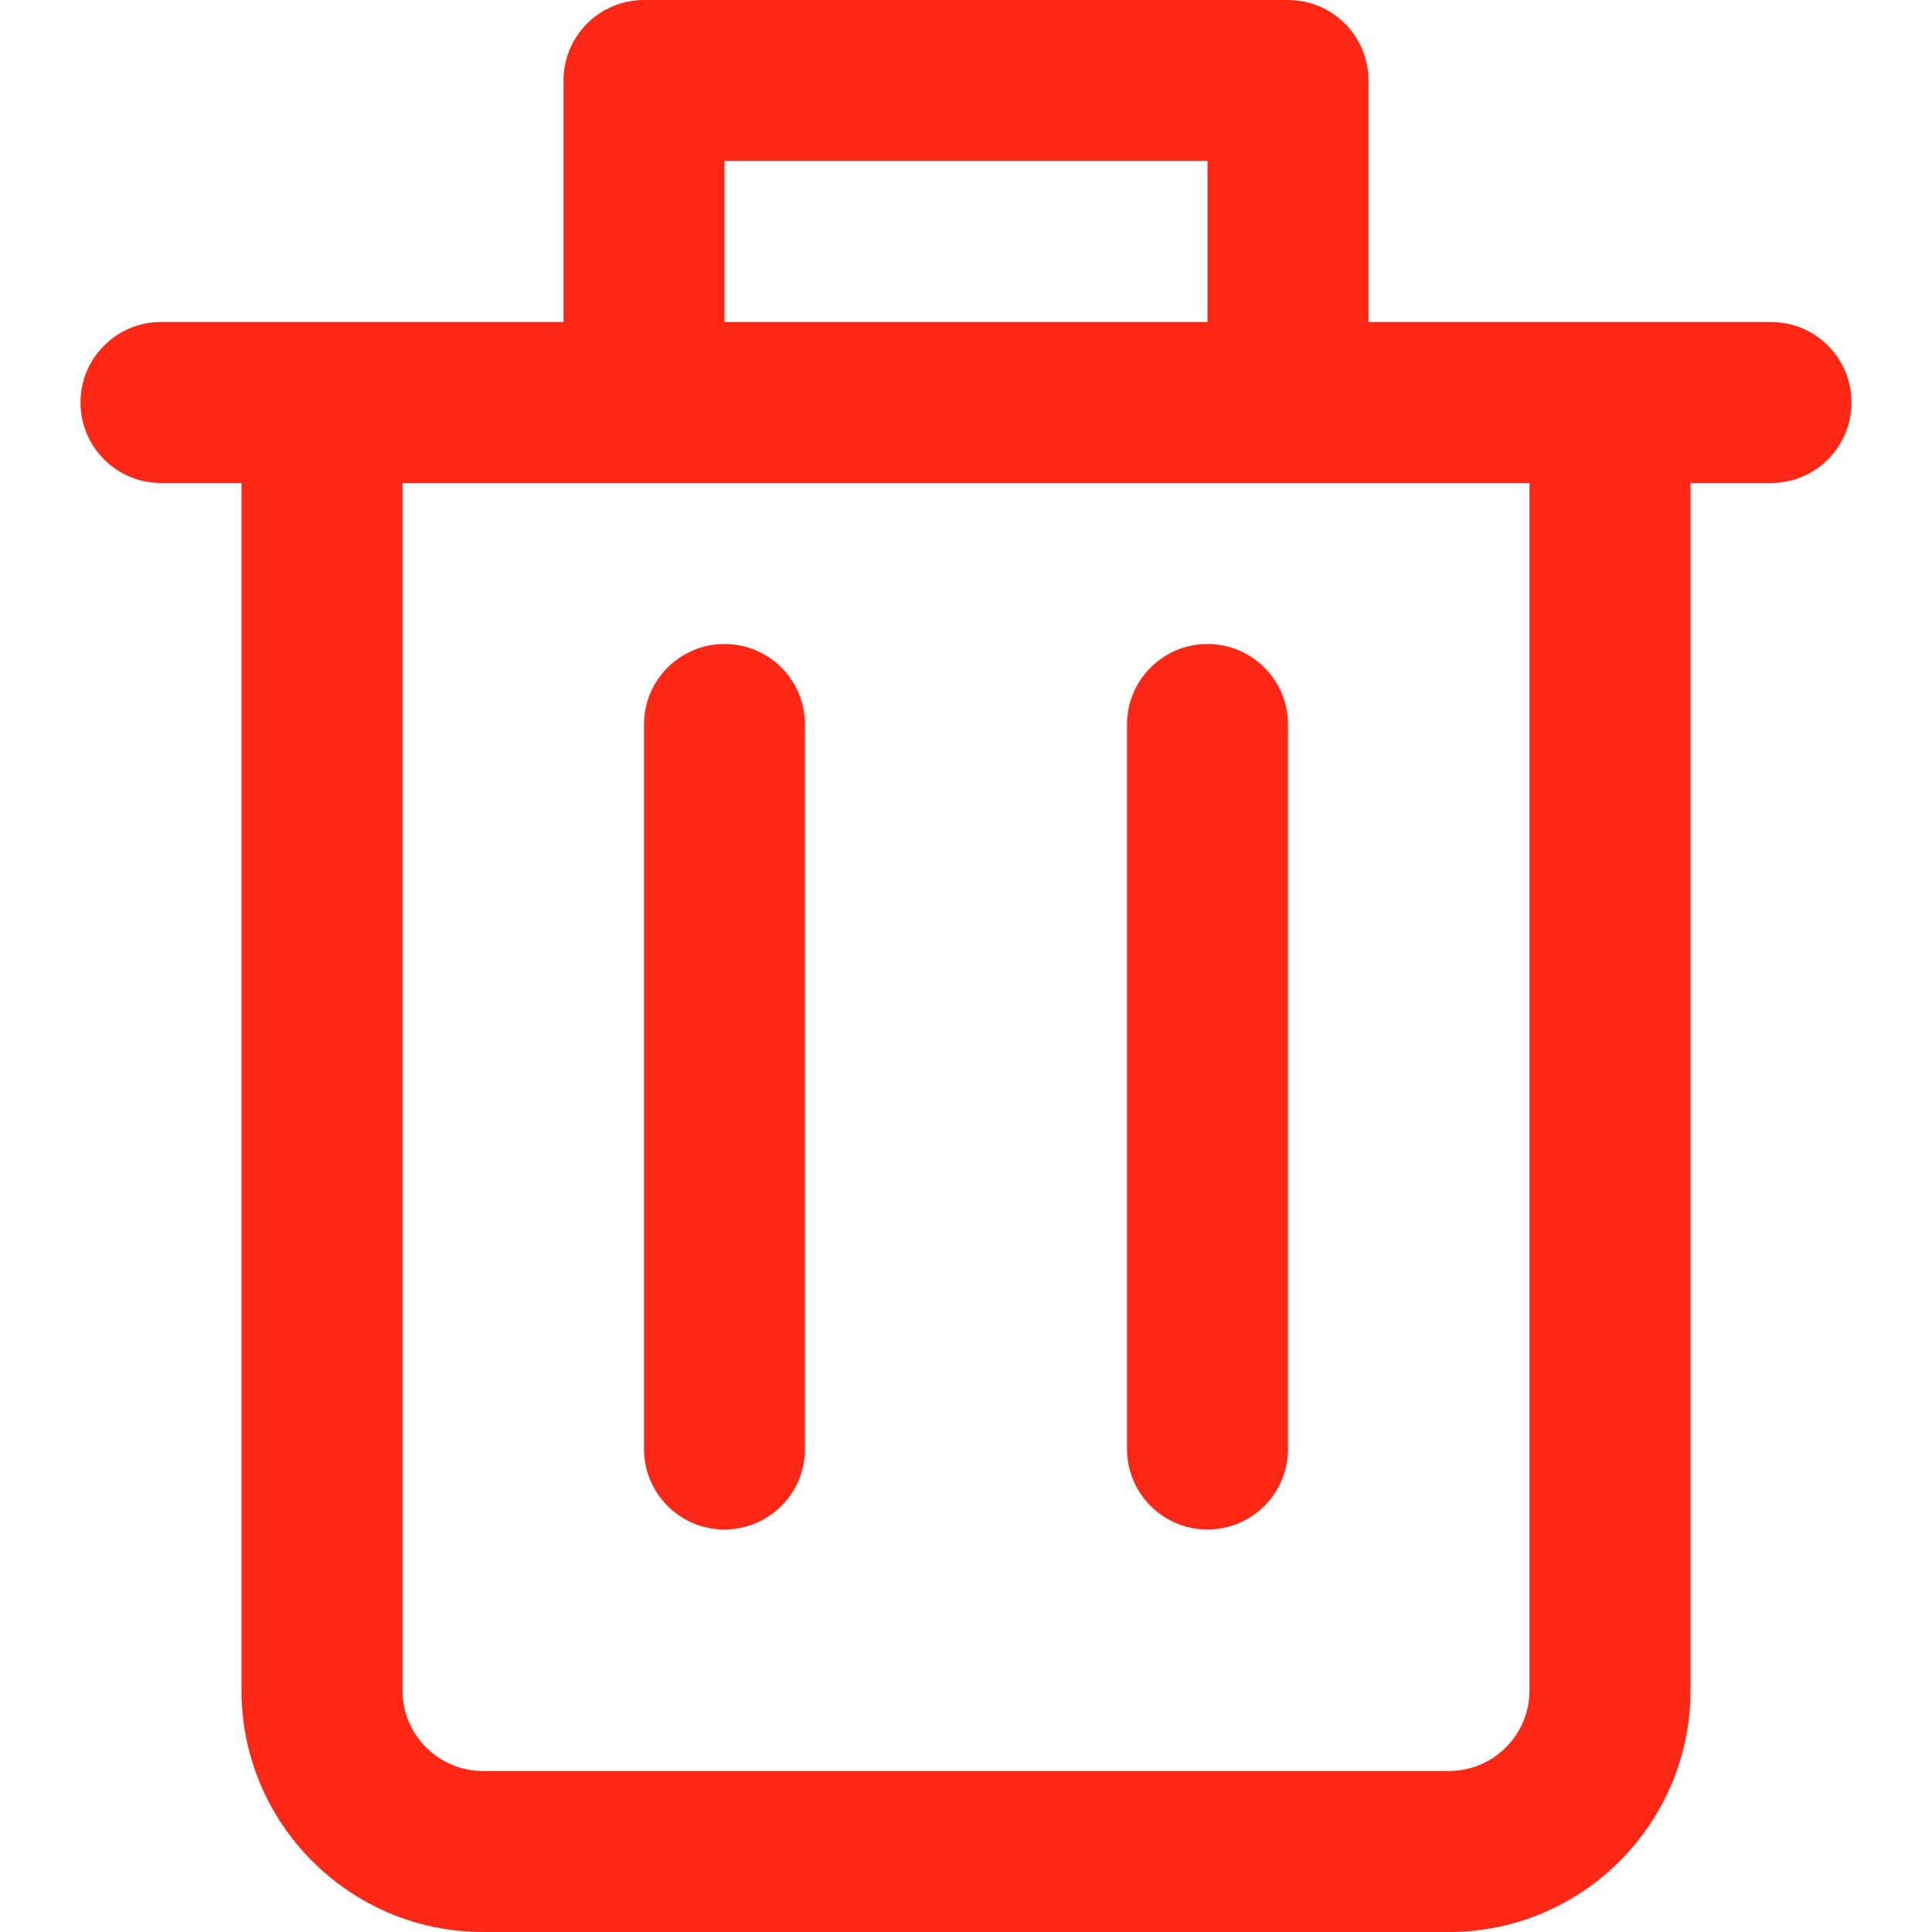
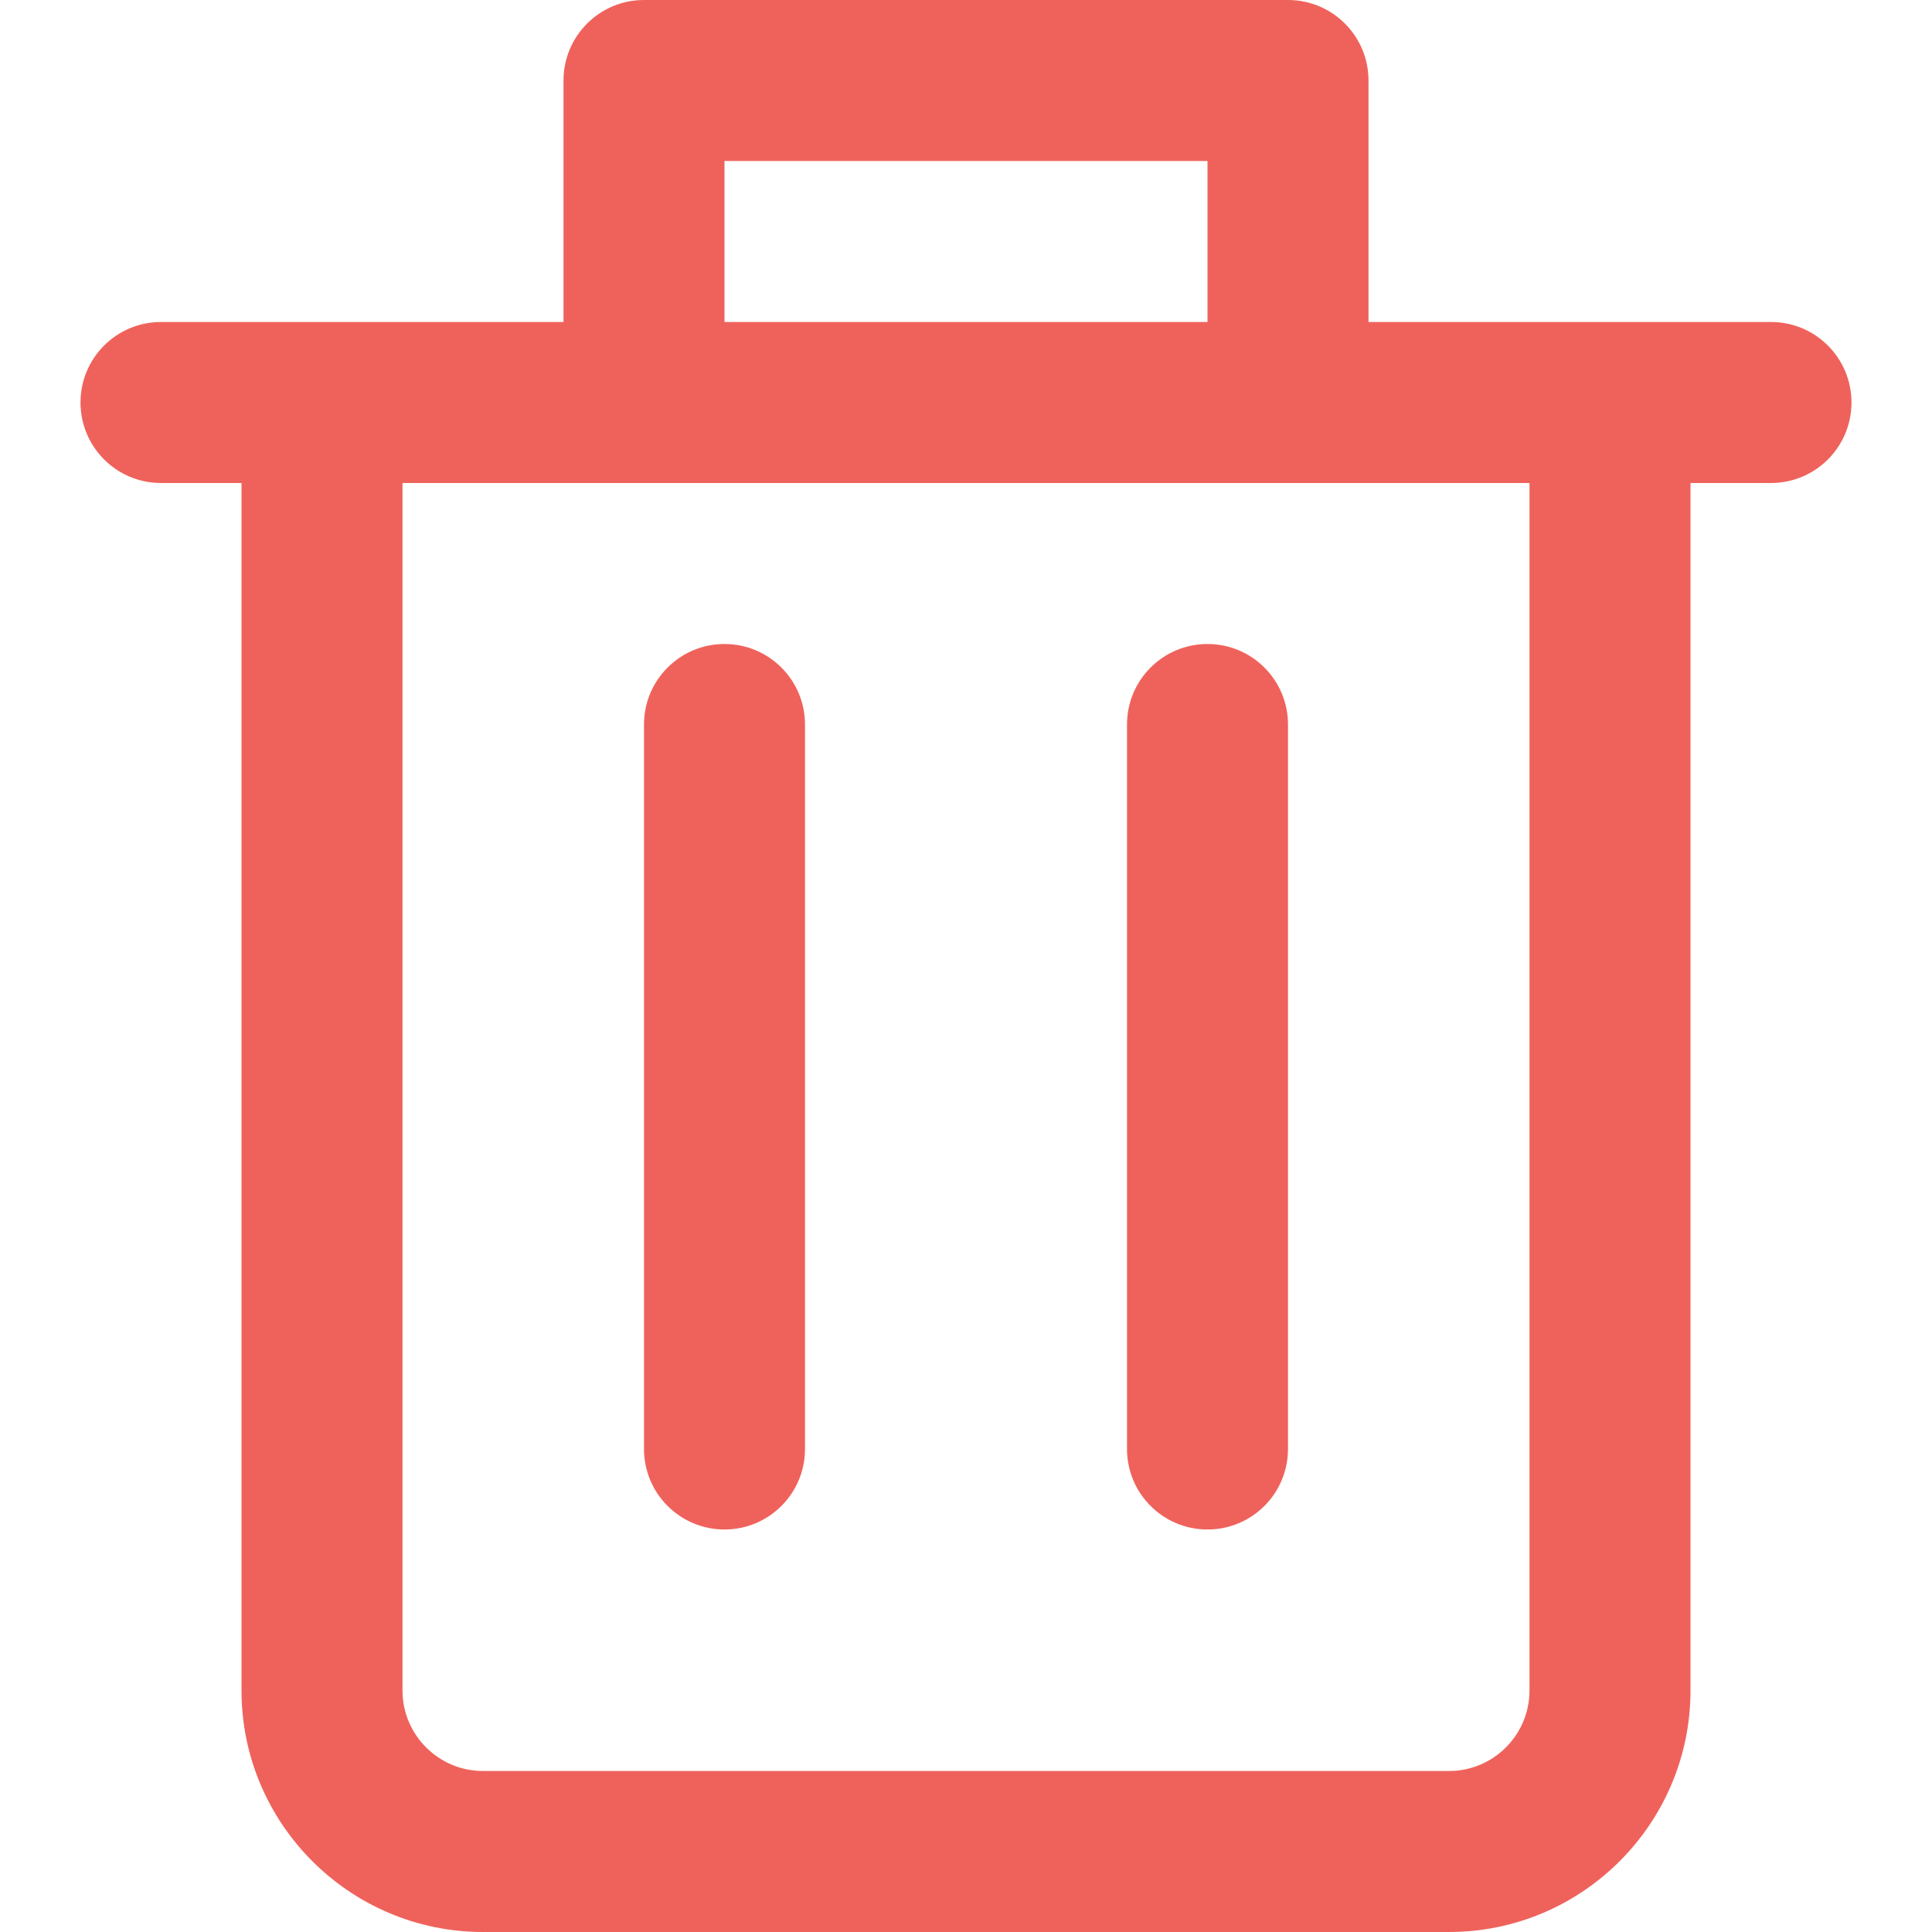
- <svg xmlns="http://www.w3.org/2000/svg" version="1.1" x="0px" y="0px" viewBox="0 0 512 512" style="enable-background:new 0 0 512 512;" xml:space="preserve" fill="#ff2817">
+ <svg xmlns="http://www.w3.org/2000/svg" version="1.1" x="0px" y="0px" viewBox="0 0 512 512" style="enable-background:new 0 0 512 512;" xml:space="preserve" fill="#ef625b">
  <g>
    <g>
      <path d="M469.333,85.333h-42.667h-64v-64C362.667,9.557,353.131,0,341.333,0H170.667c-11.797,0-21.333,9.557-21.333,21.333v64h-64    H42.667c-11.797,0-21.333,9.557-21.333,21.333S30.869,128,42.667,128H64v320c0,35.285,28.715,64,64,64h256    c35.285,0,64-28.715,64-64V128h21.333c11.797,0,21.333-9.557,21.333-21.333S481.131,85.333,469.333,85.333z M192,42.667h128    v42.667H192V42.667z M405.333,448c0,11.755-9.557,21.333-21.333,21.333H128c-11.776,0-21.333-9.579-21.333-21.333V128h64h170.667    h64V448z" />
    </g>
  </g>
  <g>
    <g>
      <path d="M192,170.667c-11.797,0-21.333,9.557-21.333,21.333v192c0,11.776,9.536,21.333,21.333,21.333s21.333-9.557,21.333-21.333    V192C213.333,180.224,203.797,170.667,192,170.667z" />
    </g>
  </g>
  <g>
    <g>
      <path d="M320,170.667c-11.797,0-21.333,9.557-21.333,21.333v192c0,11.776,9.536,21.333,21.333,21.333s21.333-9.557,21.333-21.333    V192C341.333,180.224,331.797,170.667,320,170.667z" />
    </g>
  </g>
</svg>
